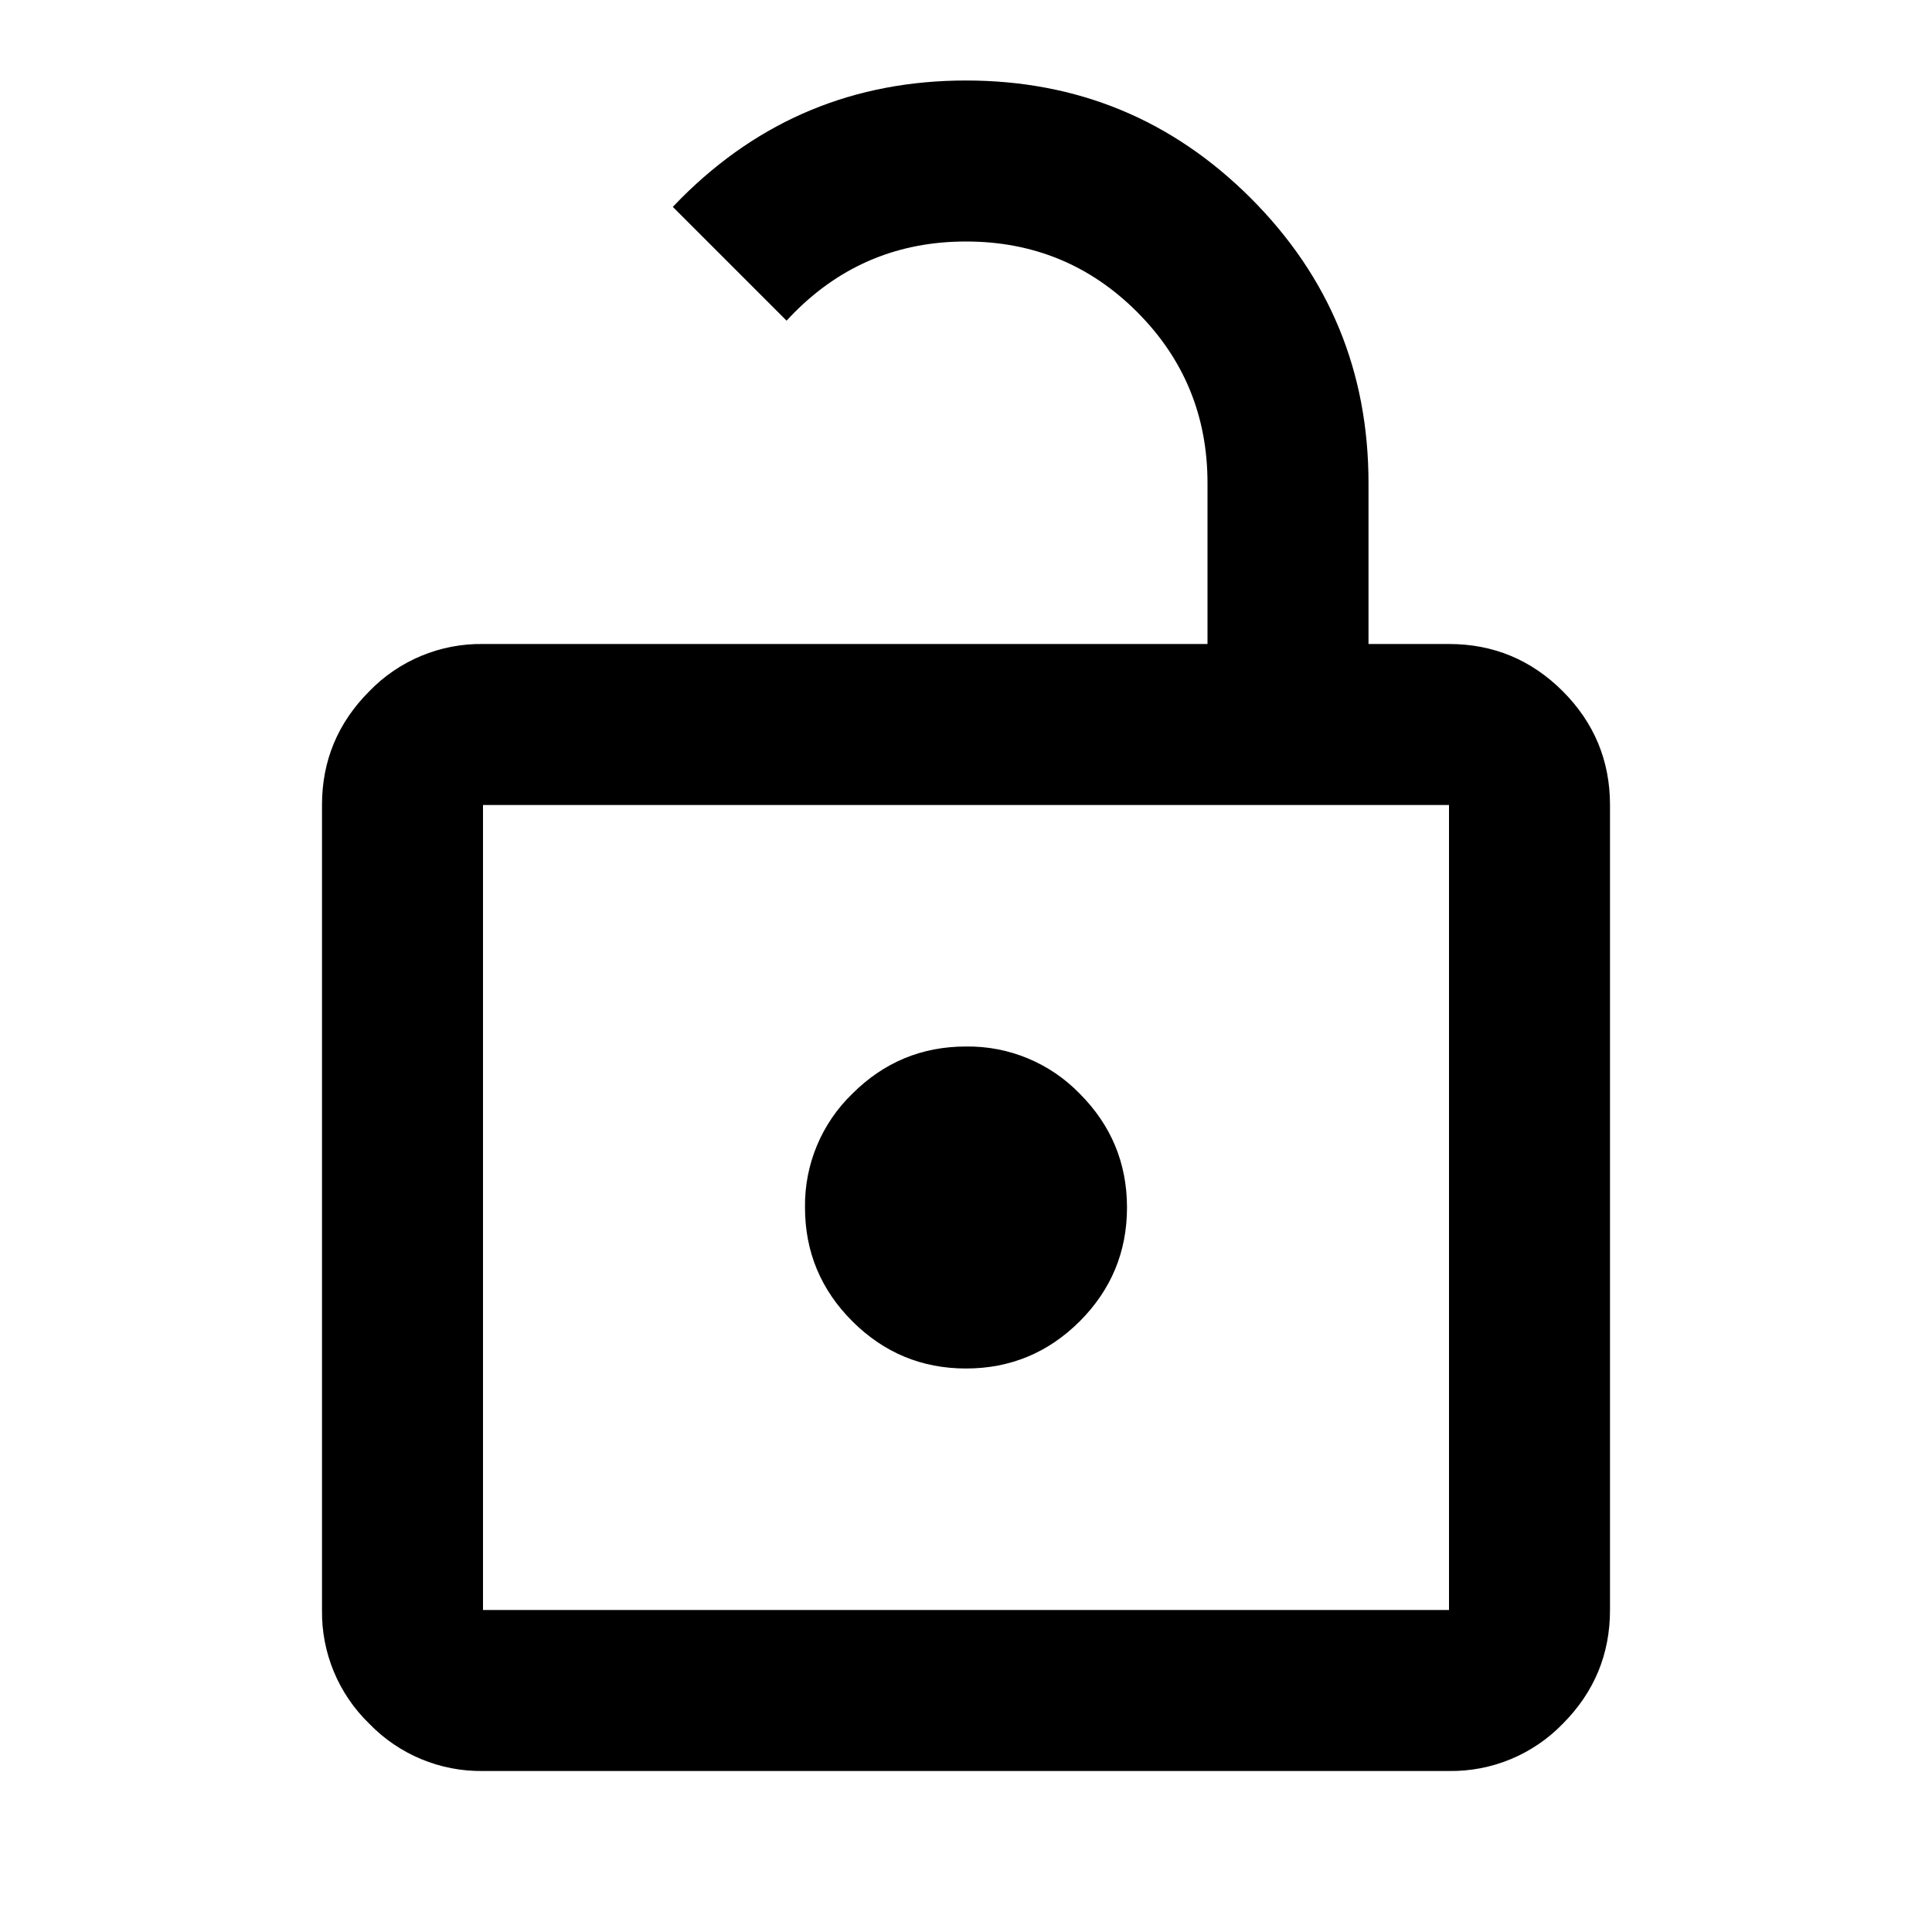
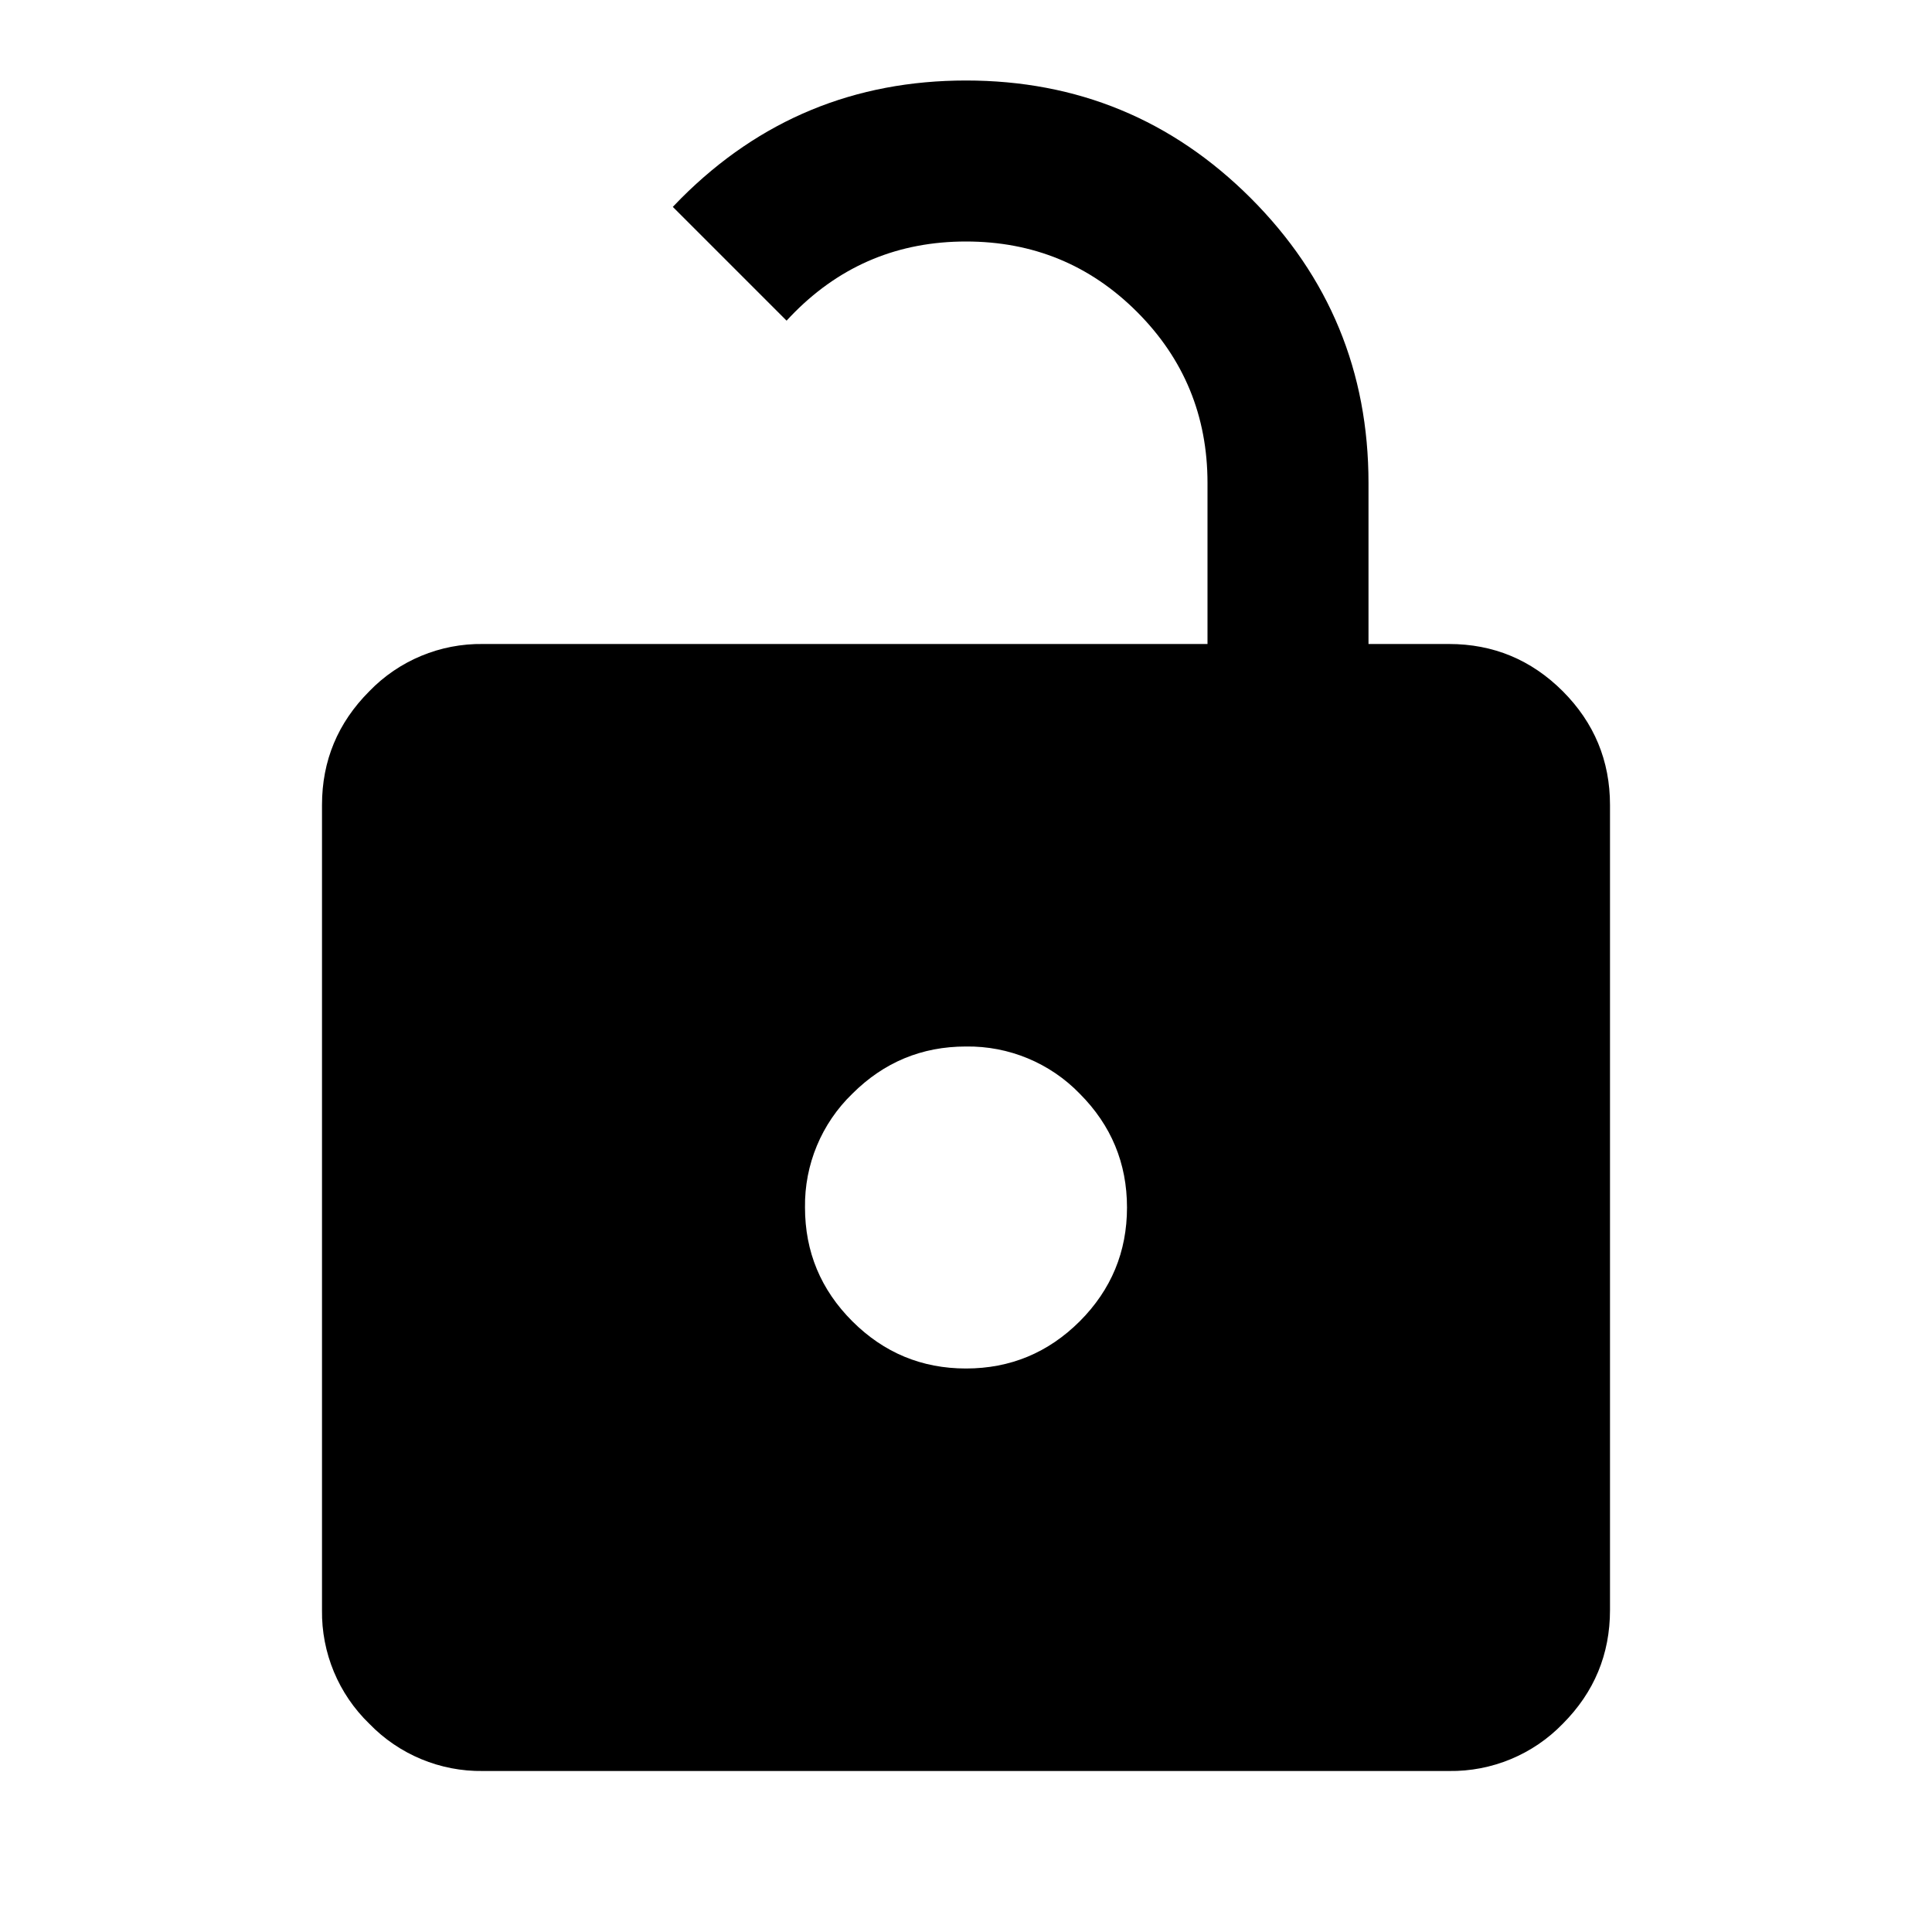
<svg xmlns="http://www.w3.org/2000/svg" width="36" height="36" viewBox="0 0 36 36">
-   <path fill-rule="evenodd" d="M9 12h13.5V9c0-1.25-.438-2.313-1.313-3.188S19.25 4.5 18 4.5c-1.25 0-2.313.438-3.188 1.313a5.127 5.127 0 00-.155.162l-2.12-2.12a8.46 8.46 0 01.157-.162C14.156 2.231 15.925 1.5 18 1.5s3.844.731 5.307 2.193C24.769 5.156 25.5 6.925 25.5 9v3H27c.825 0 1.532.293 2.12.88.586.588.88 1.295.88 2.12v15c0 .825-.294 1.532-.88 2.12A2.893 2.893 0 0127 33H9a2.888 2.888 0 01-2.118-.88A2.89 2.89 0 016 30V15c0-.825.294-1.531.882-2.12A2.888 2.888 0 019 12zm0 18h18V15H9v15zm9-4.5c.825 0 1.532-.294 2.12-.88.586-.588.88-1.295.88-2.12 0-.825-.294-1.532-.88-2.12A2.893 2.893 0 0018 19.5c-.825 0-1.531.294-2.118.88A2.89 2.89 0 0015 22.5c0 .825.294 1.532.882 2.12.587.586 1.293.88 2.118.88z" clip-rule="evenodd" />
+   <path fill-rule="evenodd" d="M9 12h13.5V9c0-1.25-.438-2.313-1.313-3.188S19.25 4.5 18 4.5c-1.25 0-2.313.438-3.188 1.313a5.127 5.127 0 00-.155.162l-2.12-2.12a8.46 8.46 0 01.157-.162C14.156 2.231 15.925 1.5 18 1.5s3.844.731 5.307 2.193C24.769 5.156 25.5 6.925 25.5 9v3H27c.825 0 1.532.293 2.12.88.586.588.88 1.295.88 2.12v15c0 .825-.294 1.532-.88 2.12A2.893 2.893 0 0127 33H9a2.888 2.888 0 01-2.118-.88A2.89 2.89 0 016 30V15c0-.825.294-1.531.882-2.12A2.888 2.888 0 019 12zm9 13.5c.825 0 1.532-.294 2.12-.88.586-.588.88-1.295.88-2.12 0-.825-.294-1.532-.88-2.12A2.893 2.893 0 0018 19.5c-.825 0-1.531.294-2.118.88A2.89 2.89 0 0015 22.5c0 .825.294 1.532.882 2.12.587.586 1.293.88 2.118.88z" clip-rule="evenodd" />
</svg>
